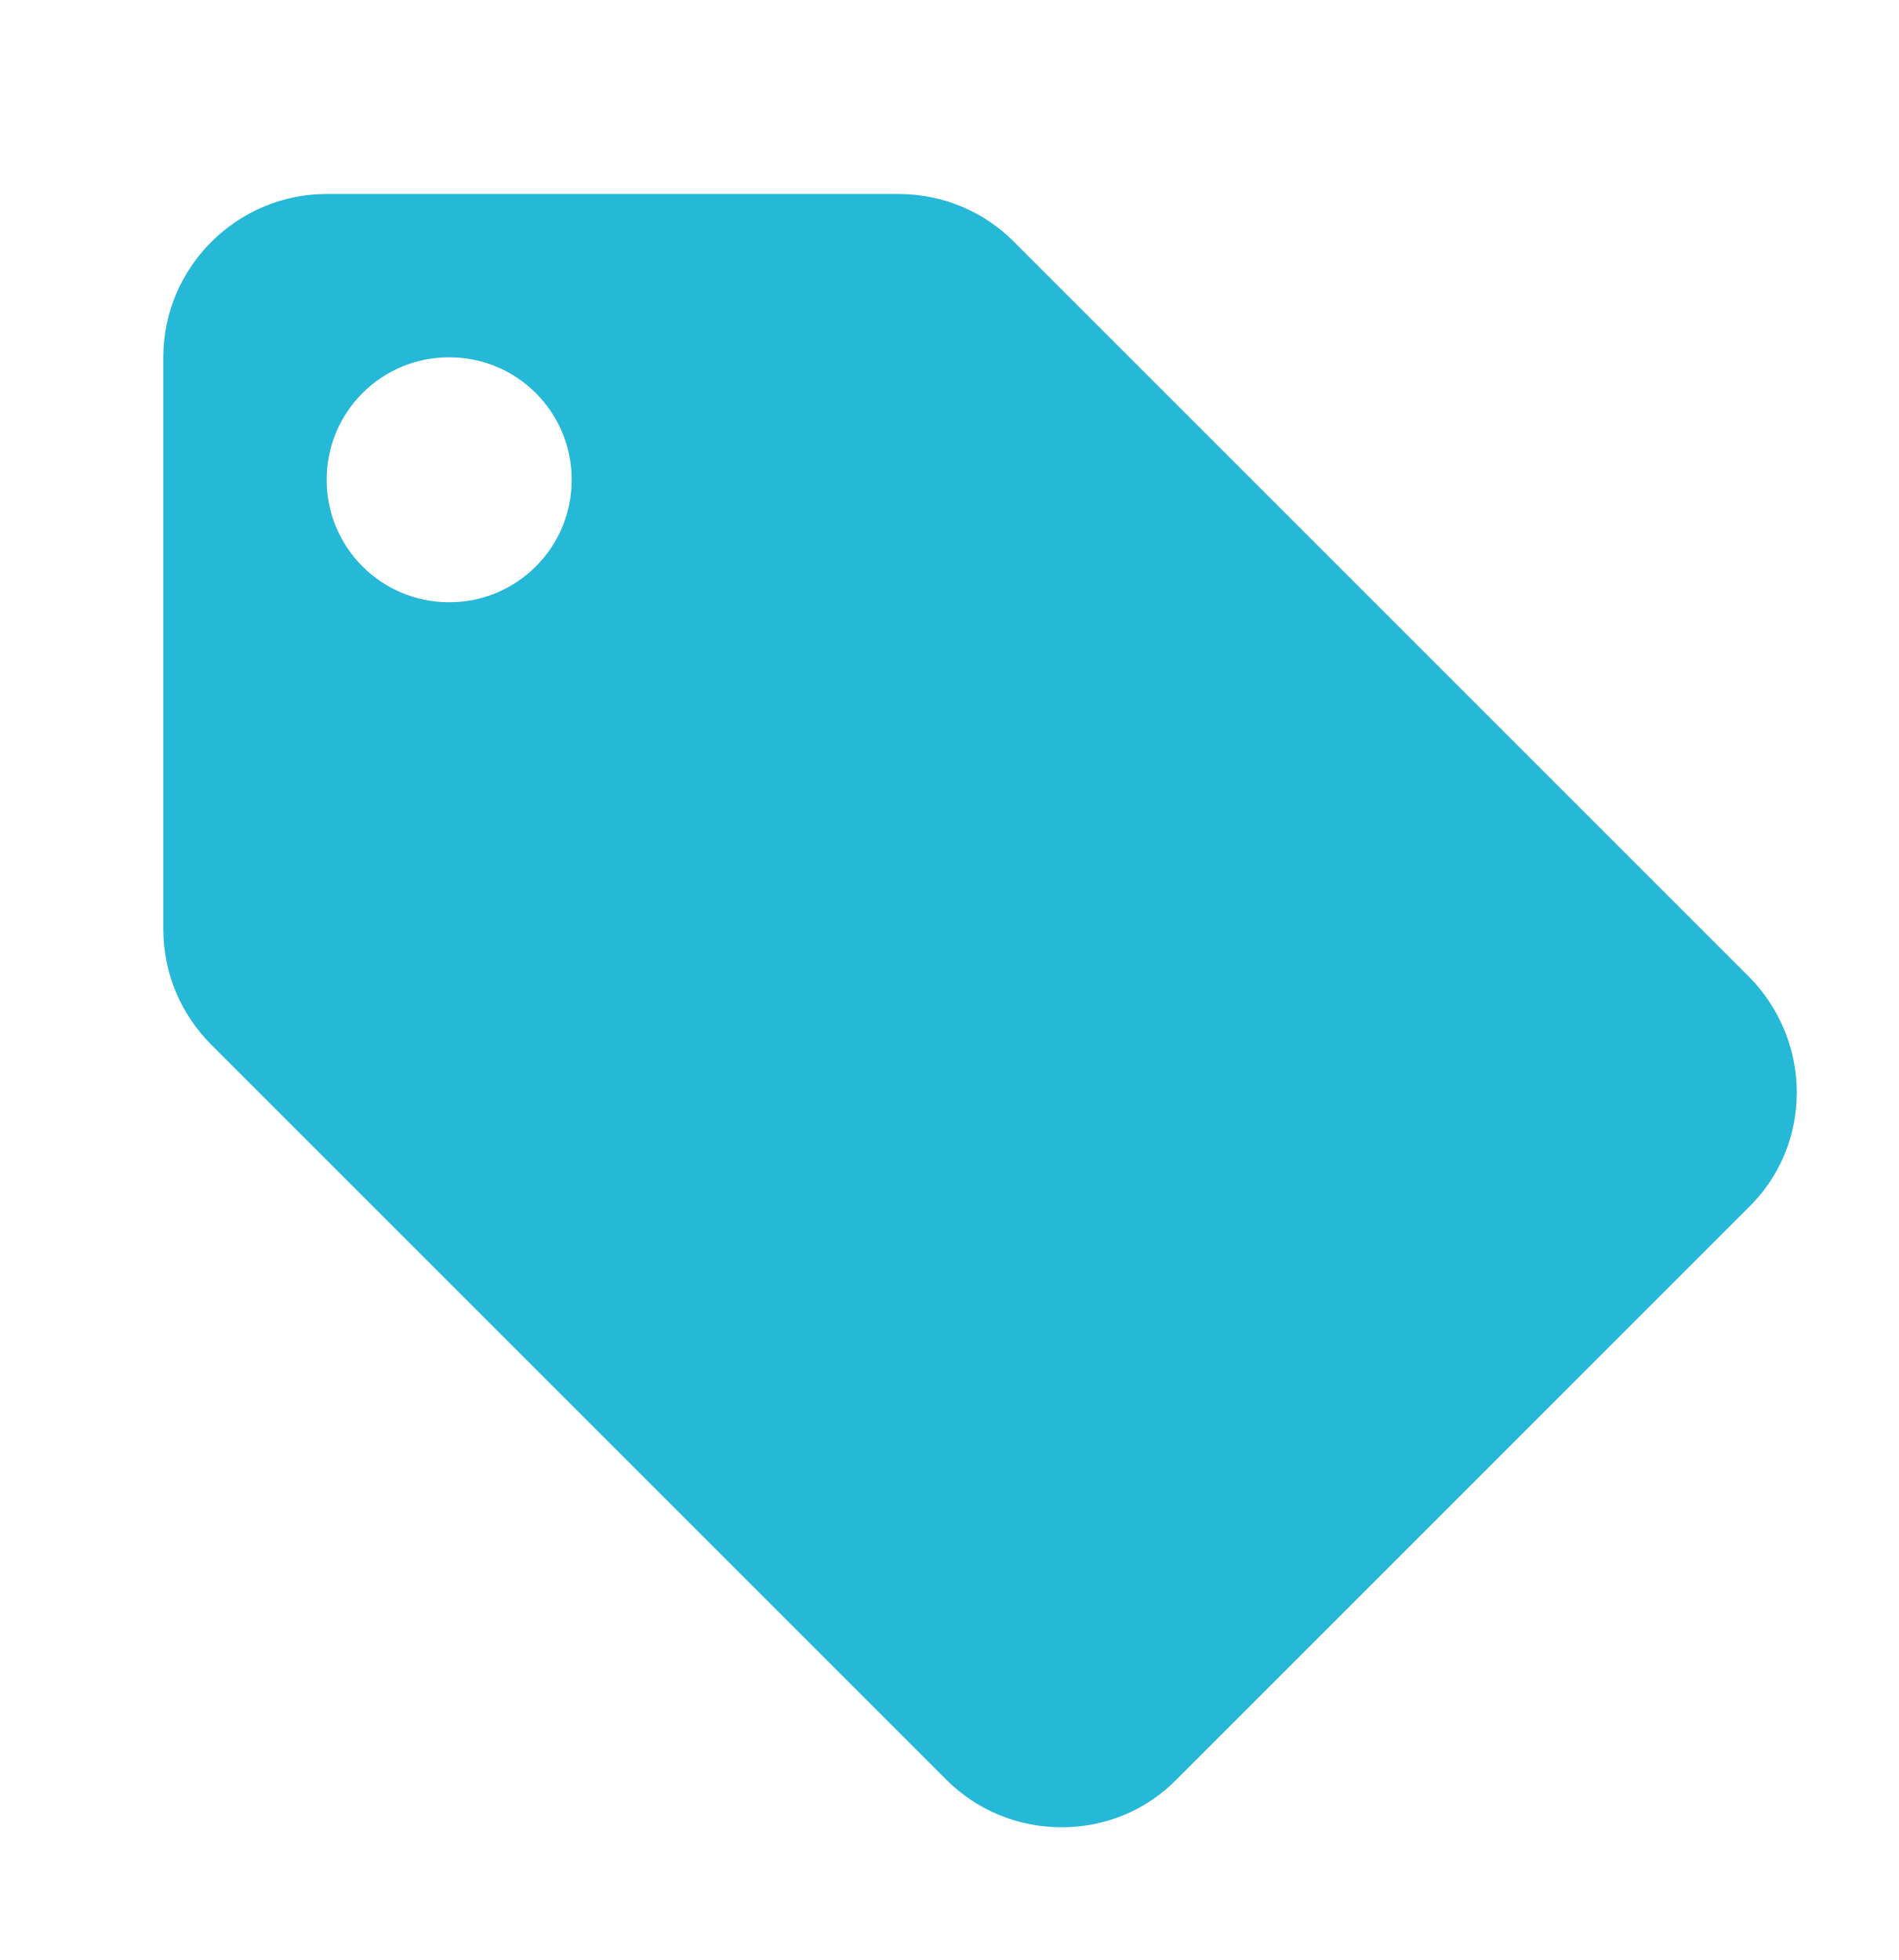
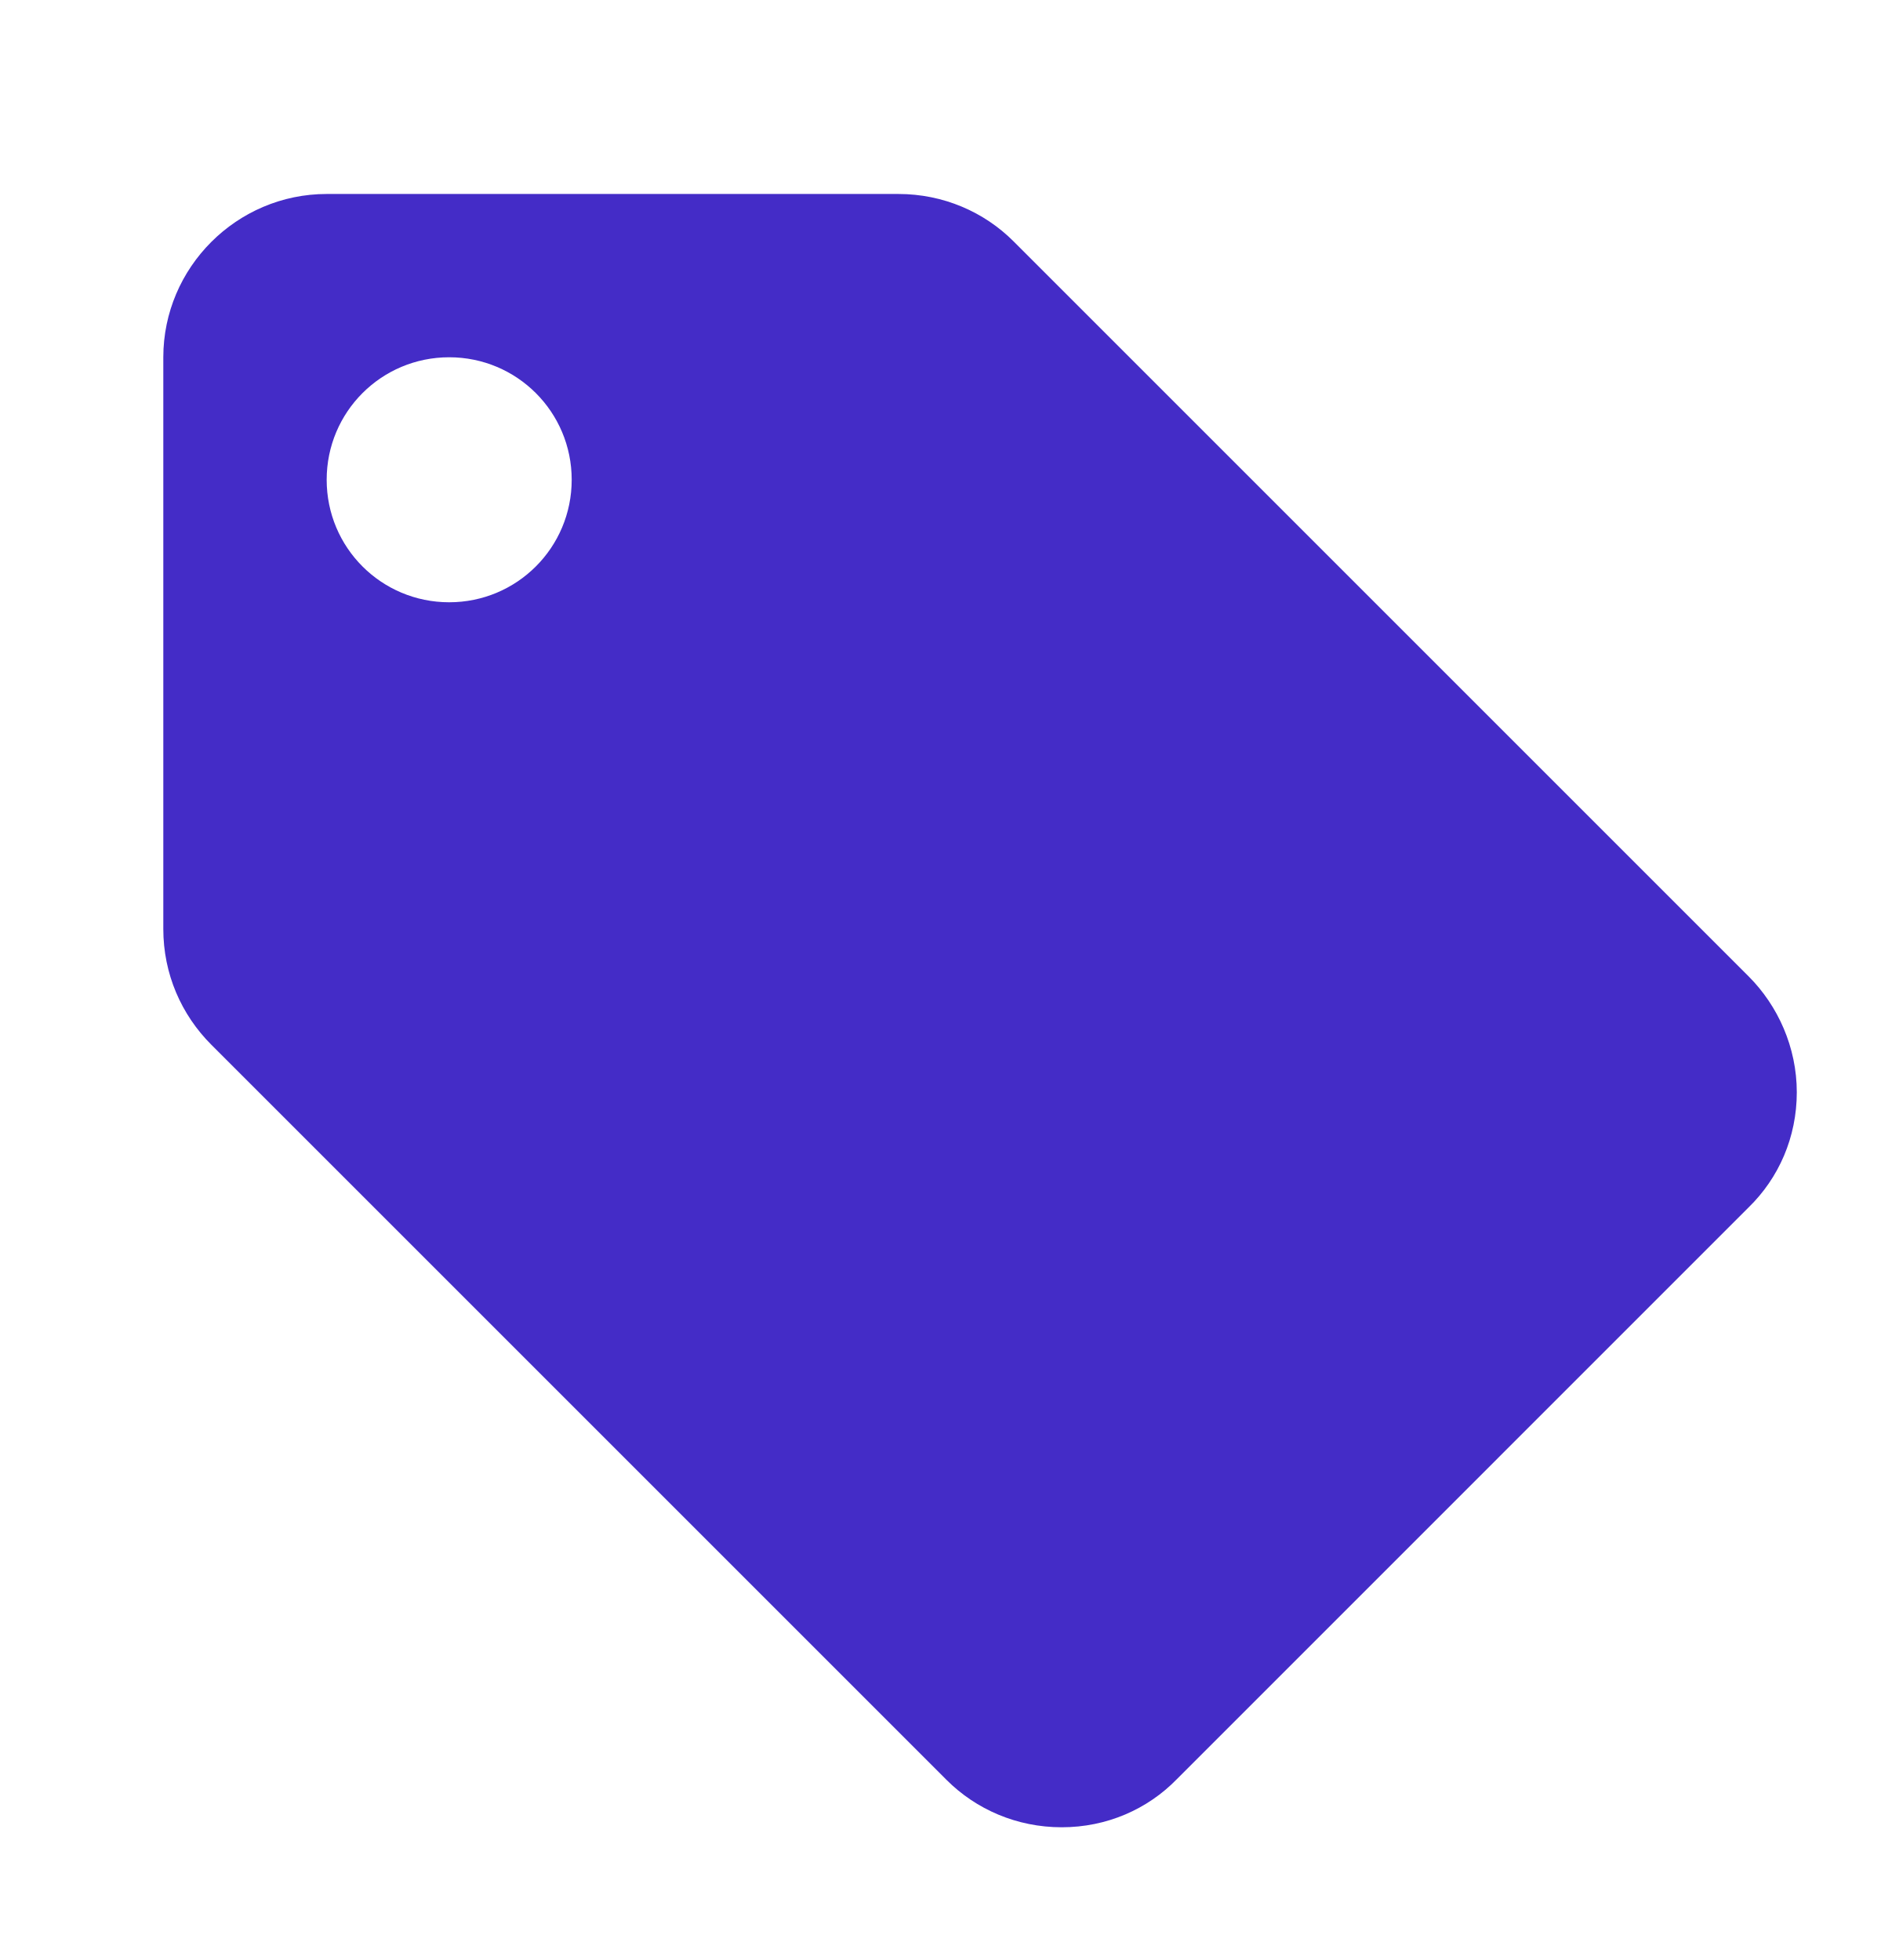
<svg xmlns="http://www.w3.org/2000/svg" width="31" height="32" viewBox="0 0 31 32" fill="none">
-   <path fill-rule="evenodd" clip-rule="evenodd" d="M16.546 3.94L28.546 15.94C29.026 16.42 29.333 17.1 29.333 17.833C29.333 18.567 29.039 19.233 28.546 19.713L19.213 29.047C18.733 29.54 18.066 29.833 17.333 29.833C16.599 29.833 15.933 29.54 15.453 29.06L3.453 17.06C2.959 16.567 2.666 15.9 2.666 15.166V5.833C2.666 4.367 3.866 3.167 5.333 3.167H14.666C15.399 3.167 16.066 3.46 16.546 3.94ZM5.333 7.833C5.333 8.94 6.226 9.833 7.333 9.833C8.439 9.833 9.333 8.94 9.333 7.833C9.333 6.726 8.439 5.833 7.333 5.833C6.226 5.833 5.333 6.726 5.333 7.833Z" fill="#25B9D7" />
+   <path fill-rule="evenodd" clip-rule="evenodd" d="M16.546 3.94L28.546 15.94C29.026 16.42 29.333 17.1 29.333 17.833C29.333 18.567 29.039 19.233 28.546 19.713L19.213 29.047C18.733 29.54 18.066 29.833 17.333 29.833C16.599 29.833 15.933 29.54 15.453 29.06L3.453 17.06C2.959 16.567 2.666 15.9 2.666 15.166V5.833C2.666 4.367 3.866 3.167 5.333 3.167H14.666C15.399 3.167 16.066 3.46 16.546 3.94ZM5.333 7.833C5.333 8.94 6.226 9.833 7.333 9.833C8.439 9.833 9.333 8.94 9.333 7.833C9.333 6.726 8.439 5.833 7.333 5.833C6.226 5.833 5.333 6.726 5.333 7.833Z" fill="#442CC7" />
</svg>
